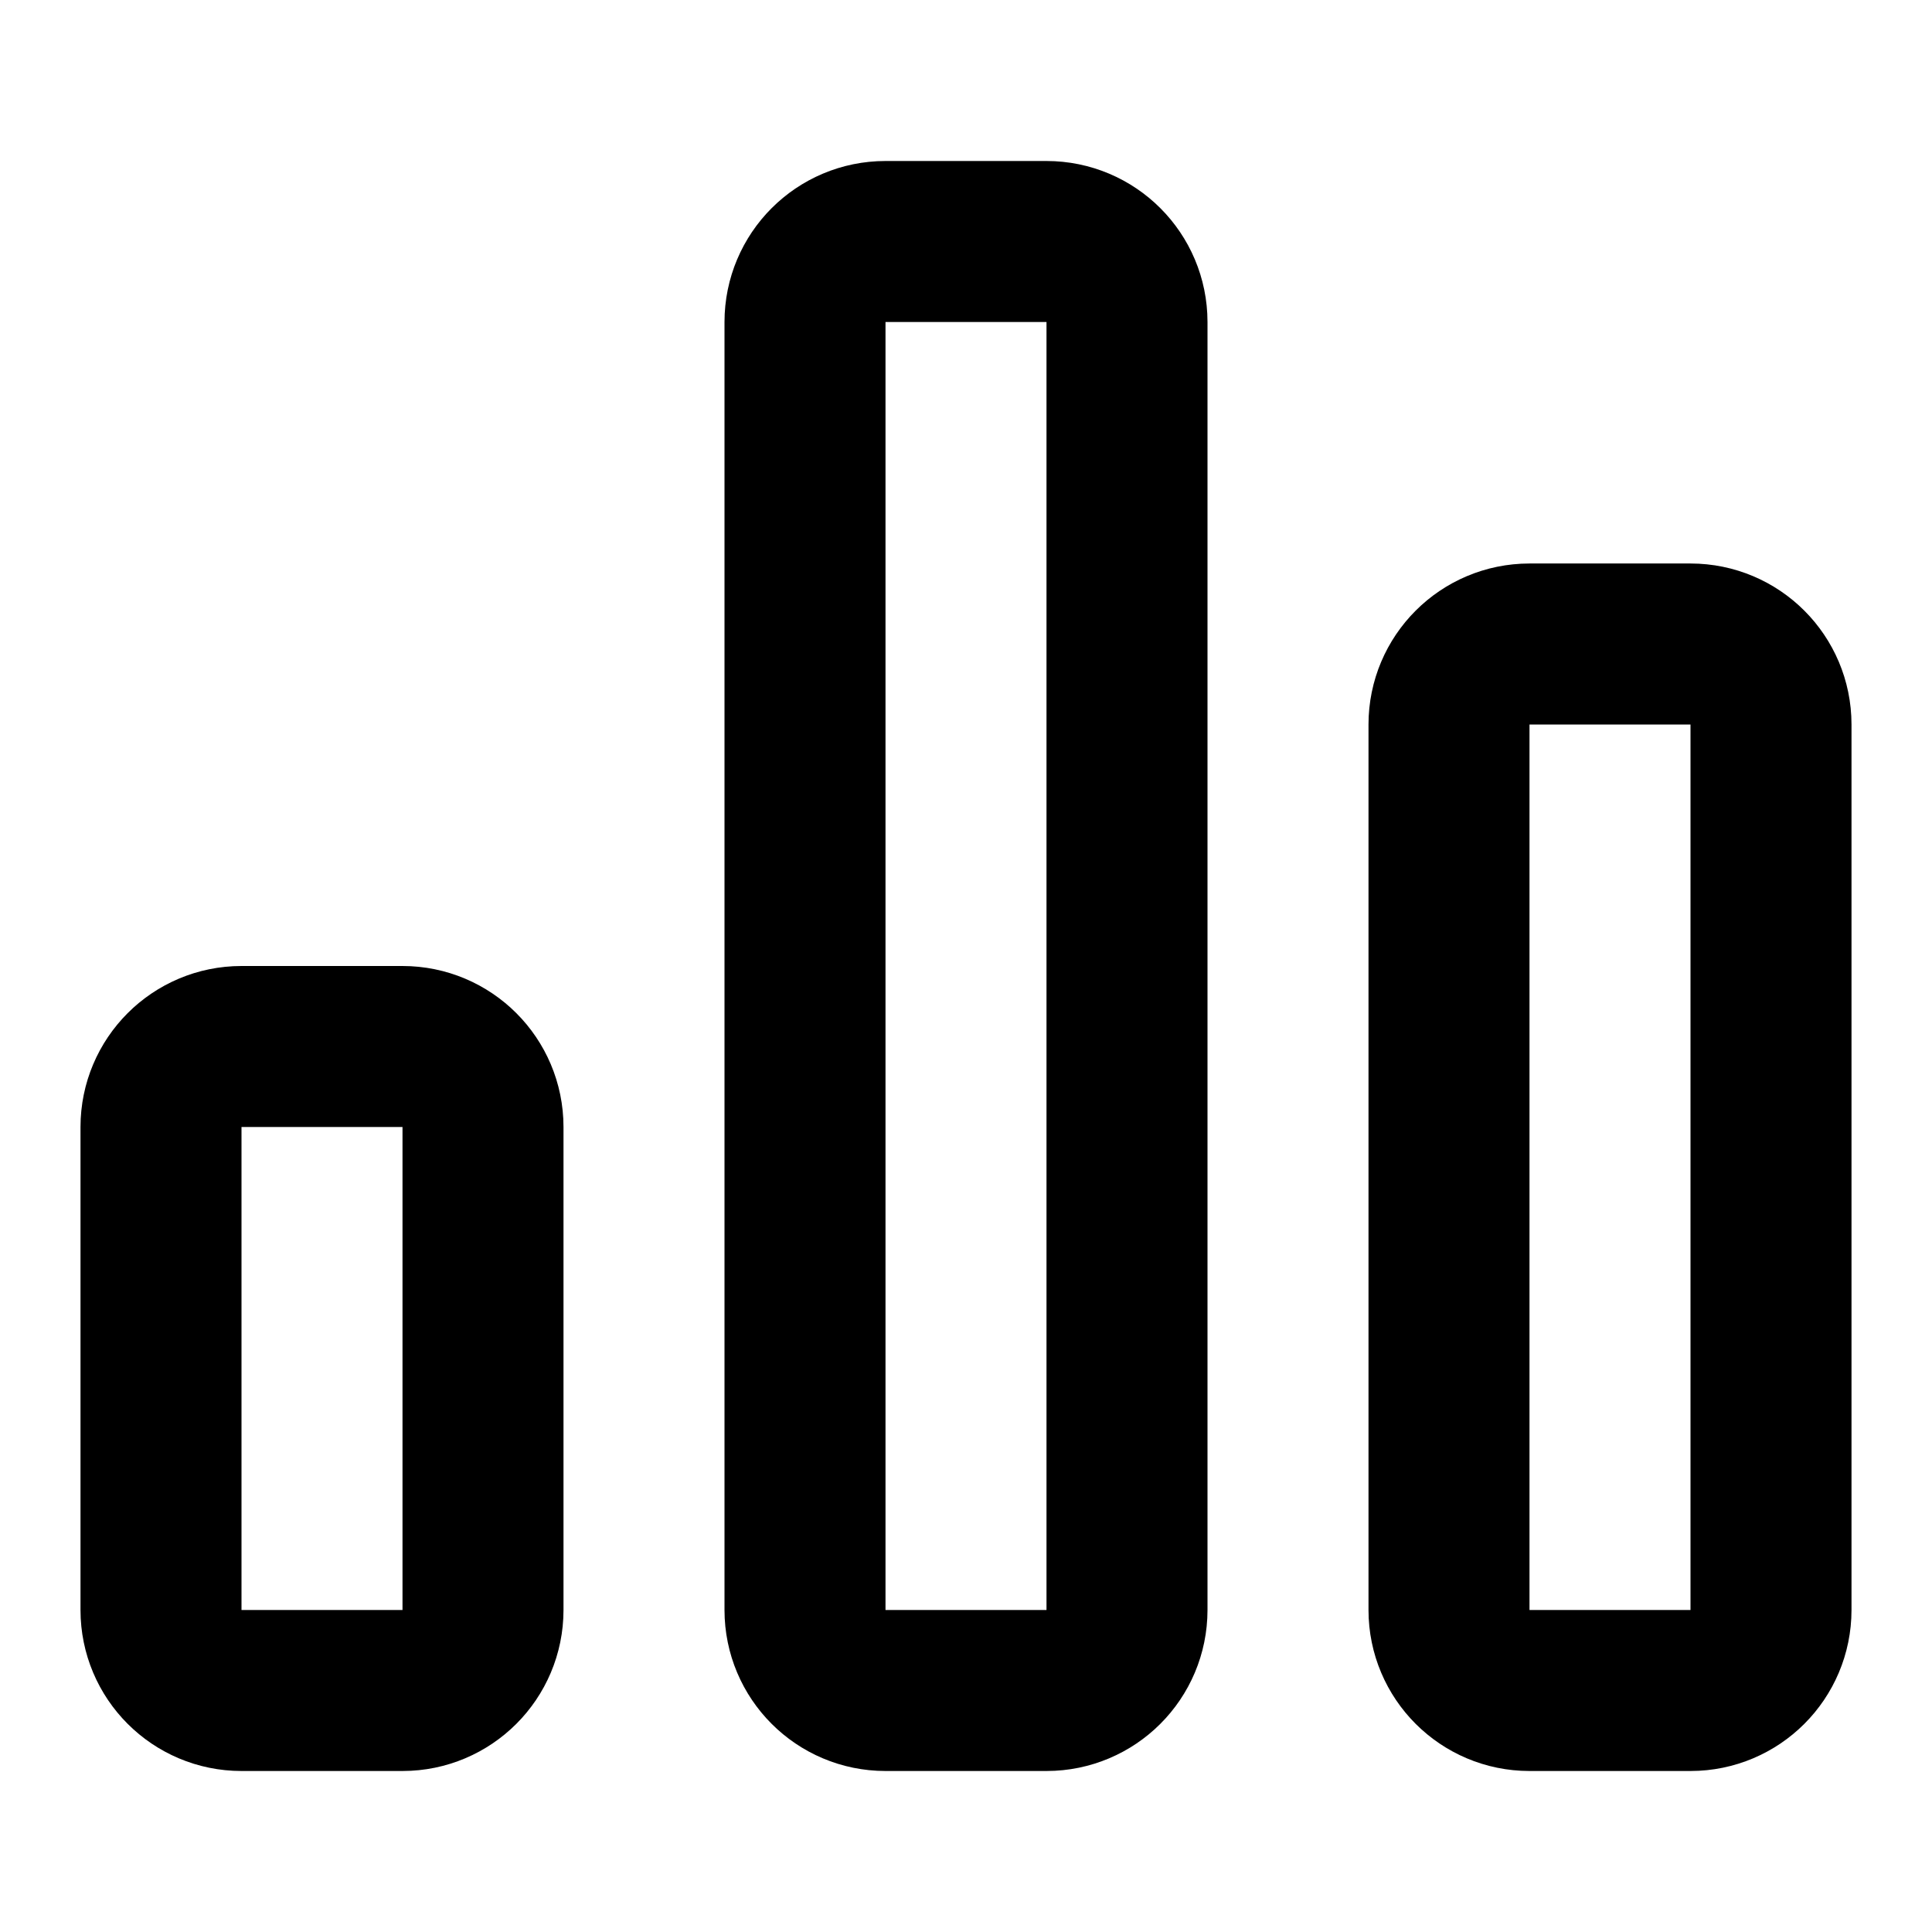
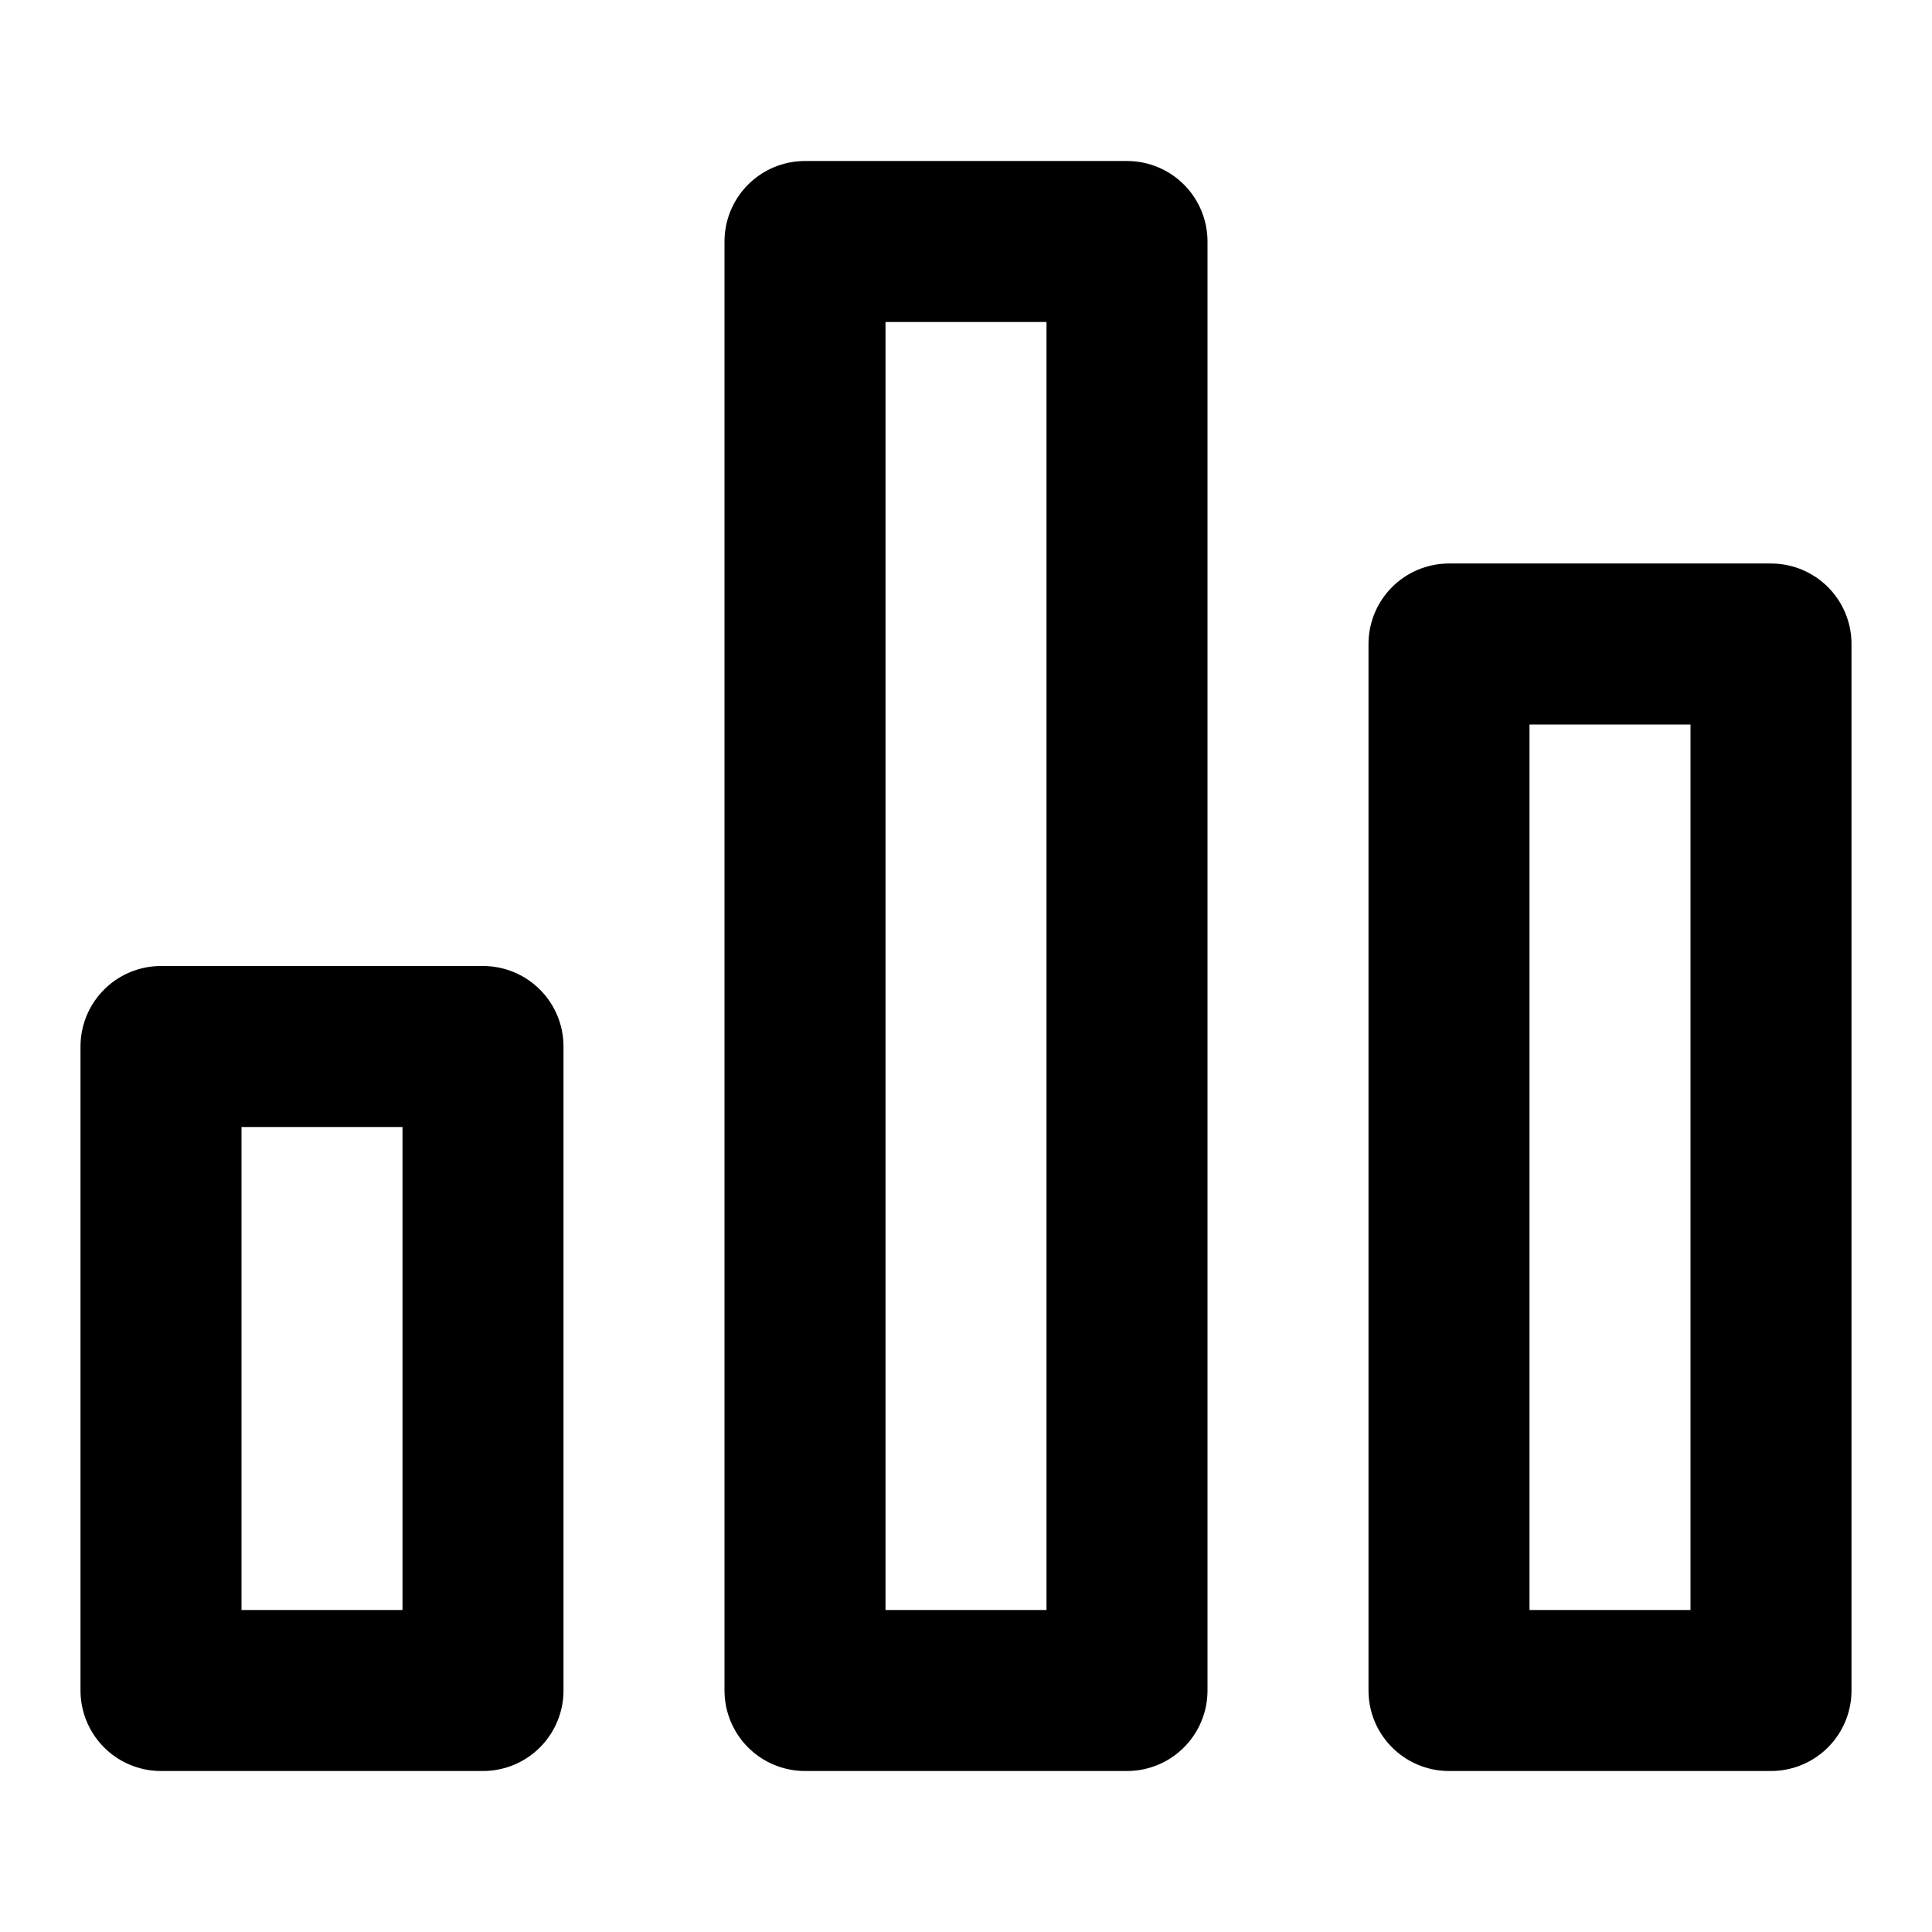
- <svg xmlns="http://www.w3.org/2000/svg" width="24" height="24" viewBox="0 0 24 24" fill="none" stroke="#000" stroke-width="2" stroke-linecap="round" stroke-linejoin="round">
-   <rect x="10" y="3" width="4" height="18" rx="1" ry="1" />
-   <rect x="18" y="8" width="4" height="13" rx="1" ry="1" />
-   <rect x="2" y="13" width="4" height="8" rx="1" ry="1" />
+ <svg xmlns="http://www.w3.org/2000/svg" width="24" height="24" viewBox="0 0 24 24">
+   <rect x="10" y="3" width="4" height="18" fill="none" stroke="#000" stroke-linecap="round" stroke-linejoin="round" stroke-width="2" />
+   <rect x="18" y="8" width="4" height="13" fill="none" stroke="#000" stroke-linecap="round" stroke-linejoin="round" stroke-width="2" />
+   <rect x="2" y="13" width="4" height="8" fill="none" stroke="#000" stroke-linecap="round" stroke-linejoin="round" stroke-width="2" />
</svg>
